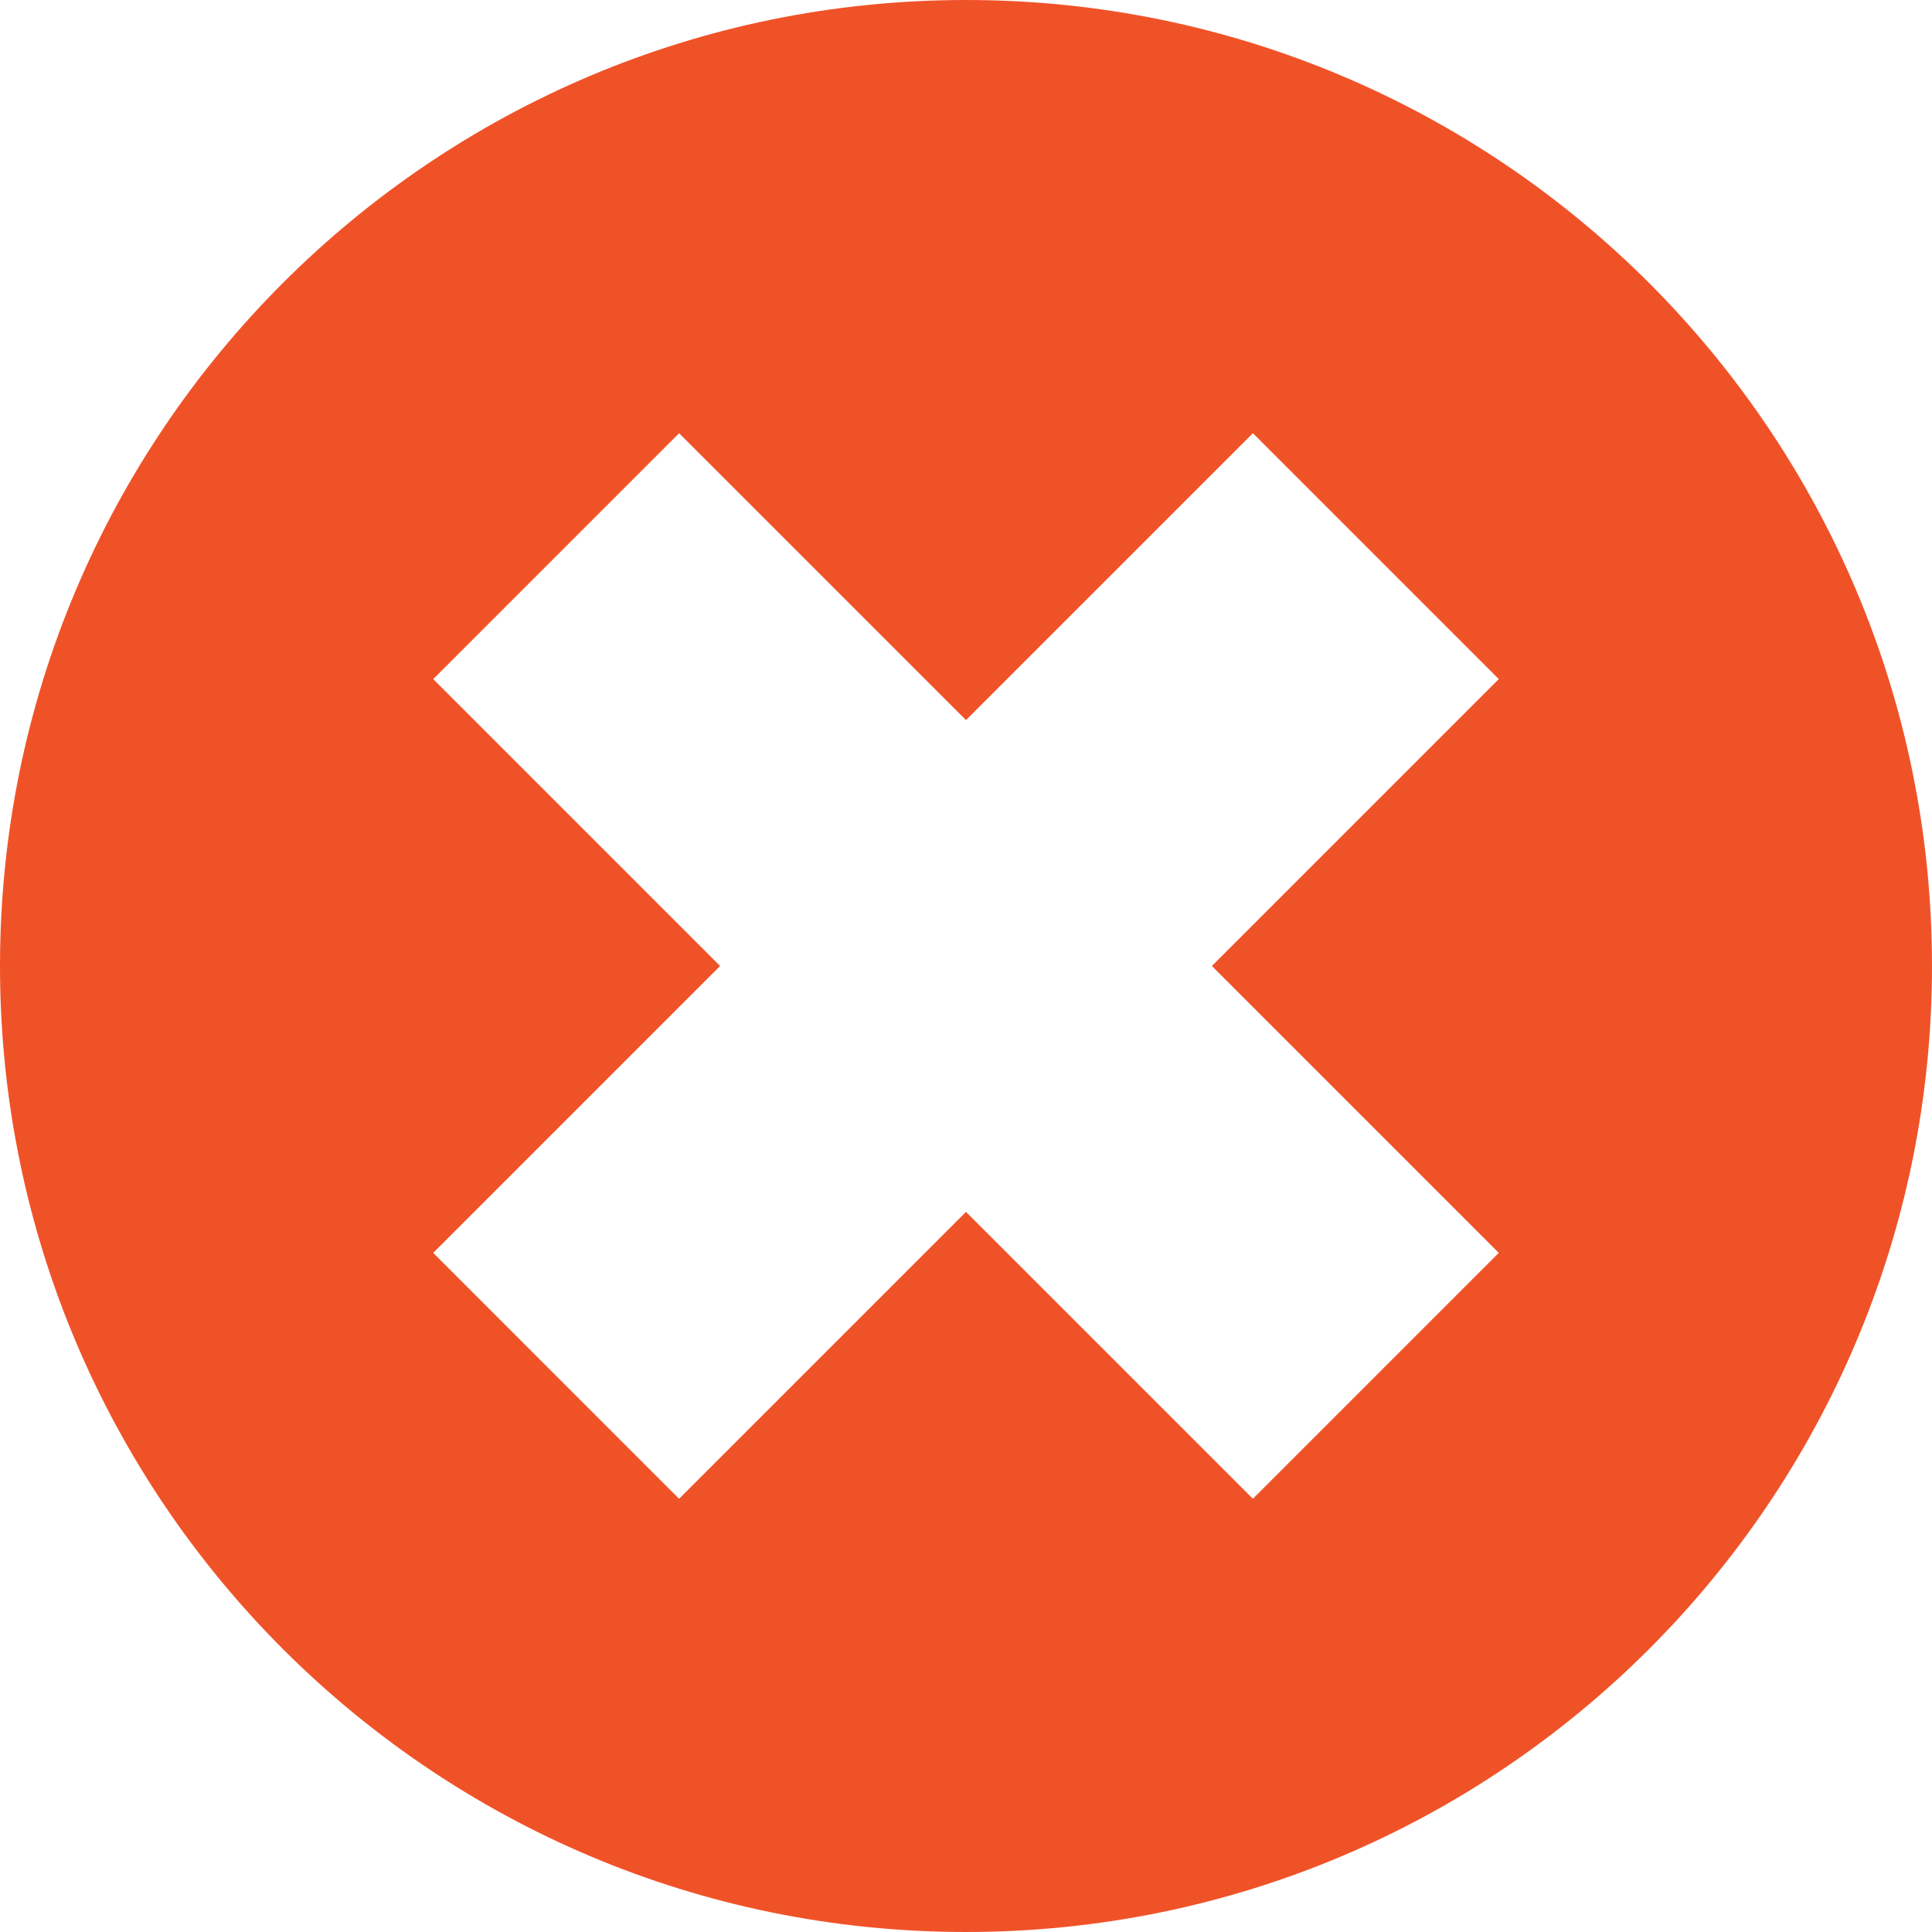
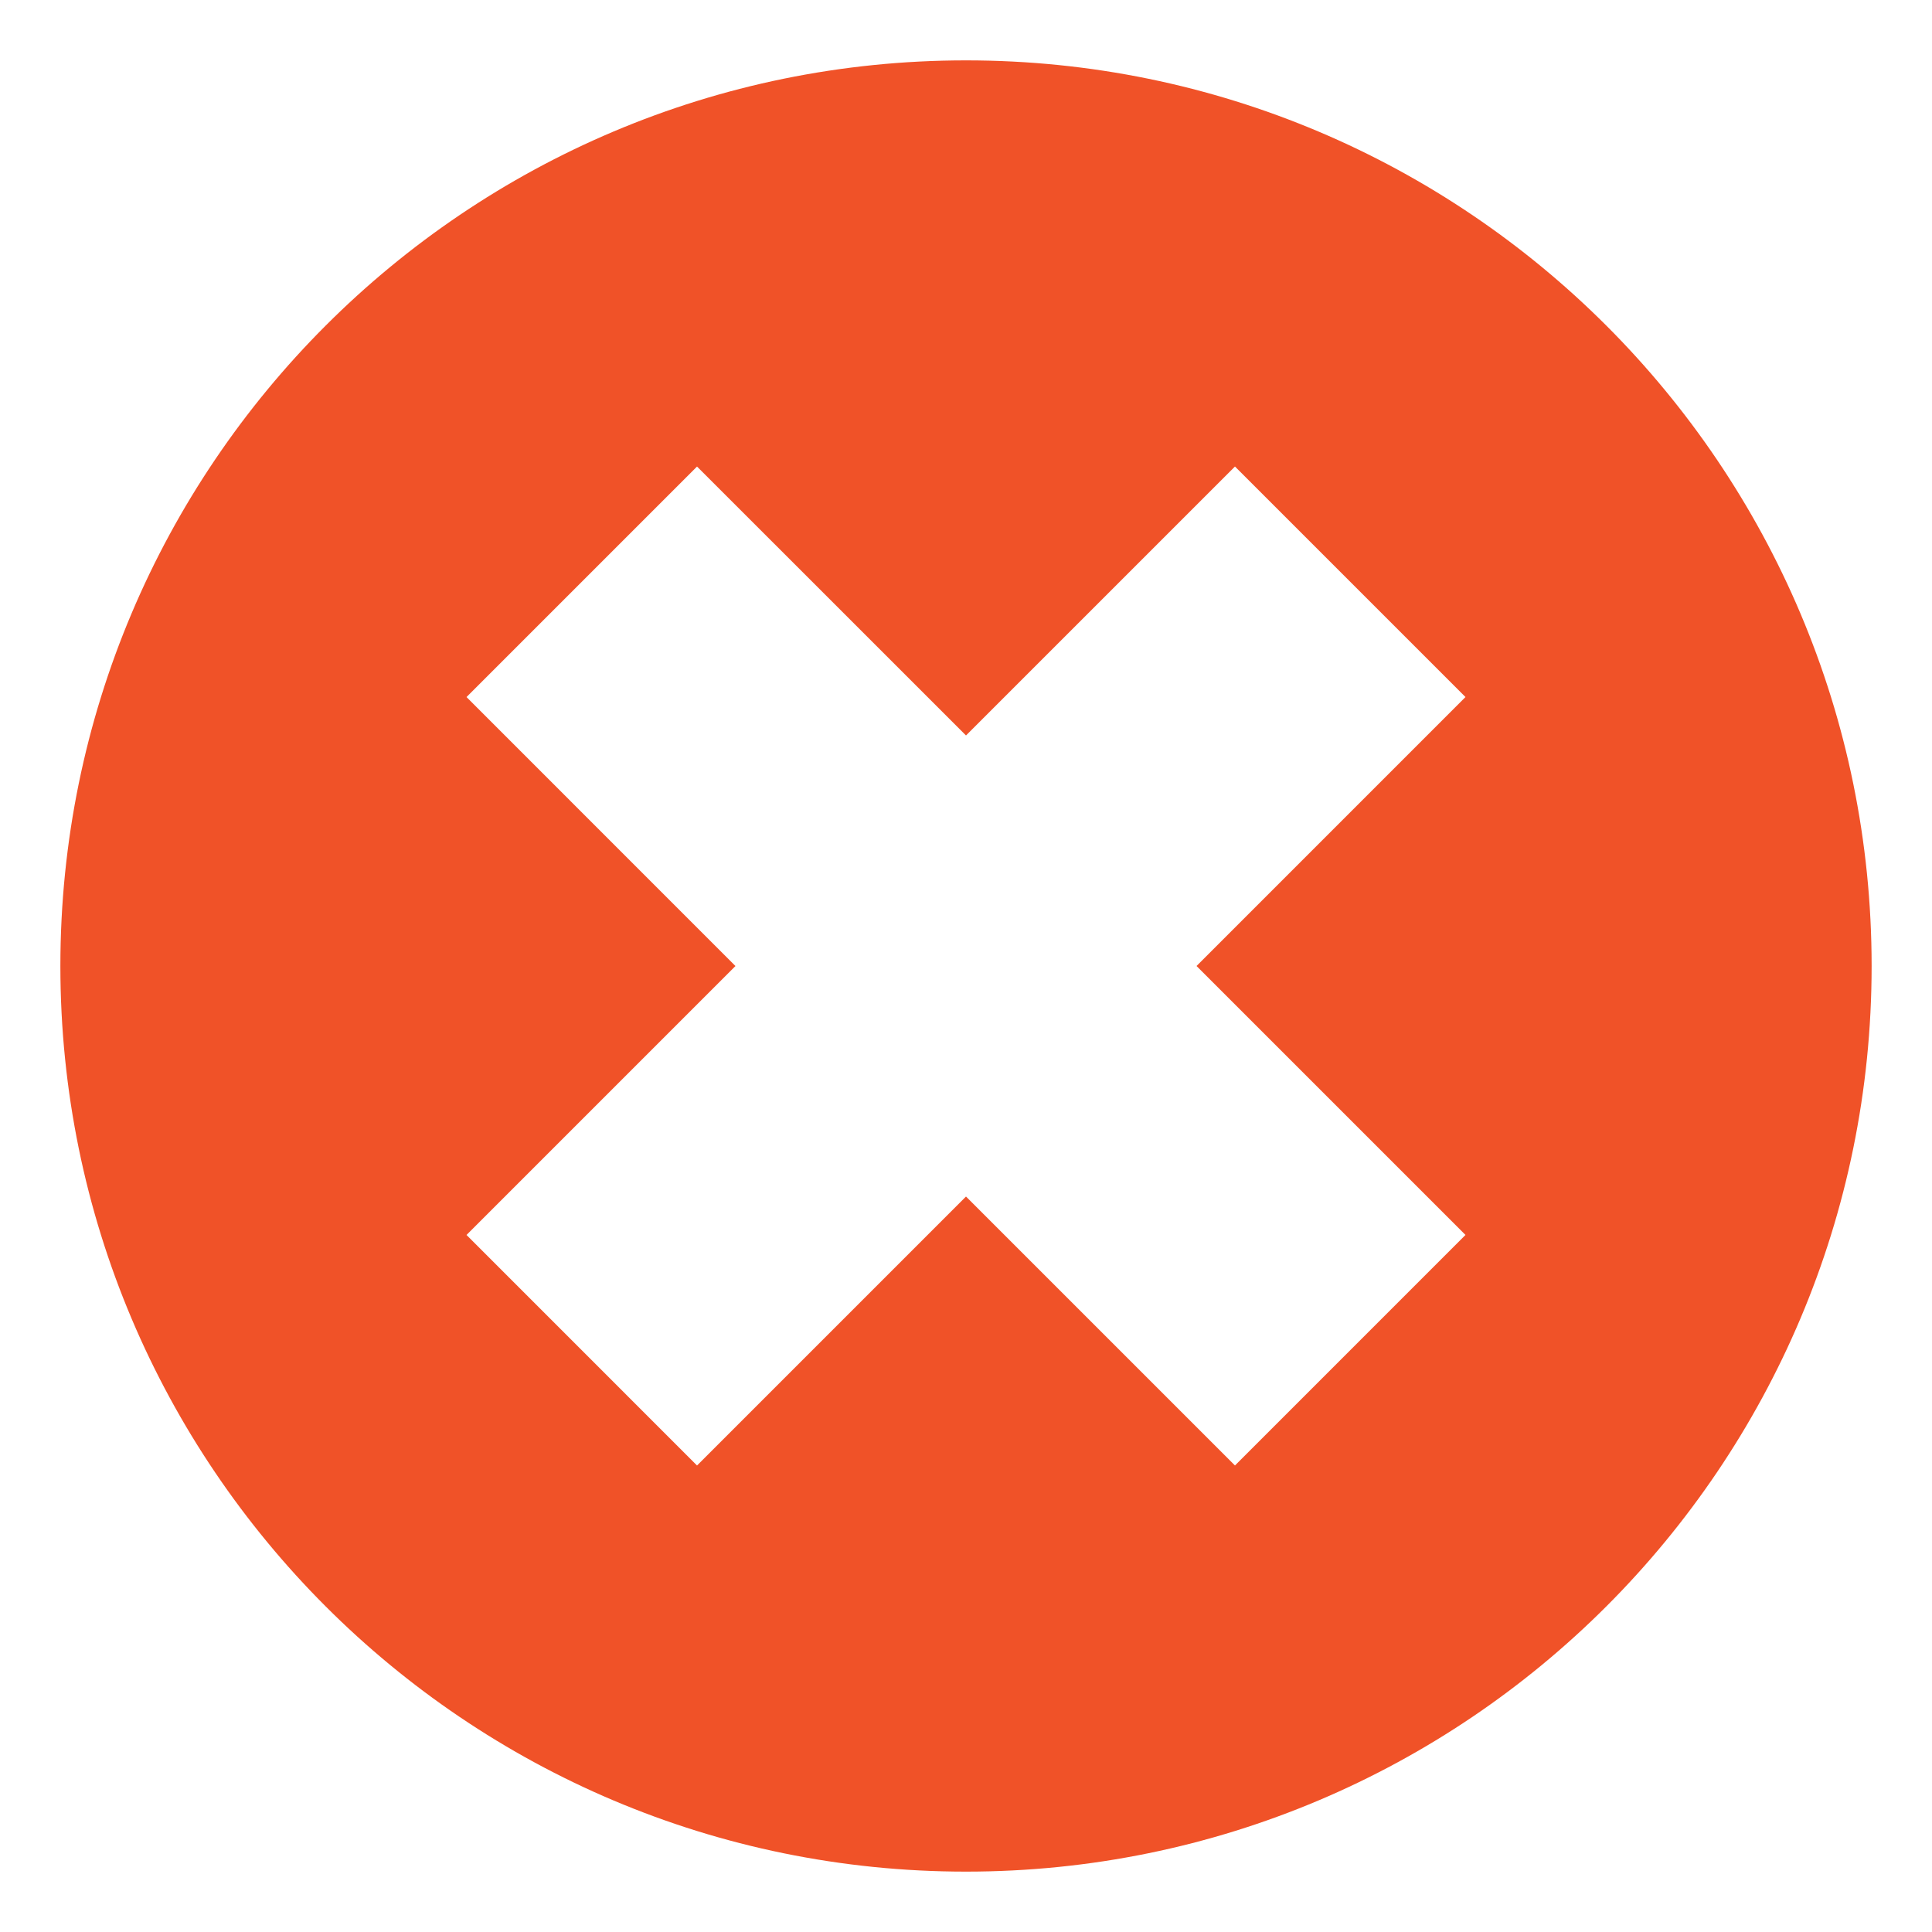
- <svg xmlns="http://www.w3.org/2000/svg" version="1.1" id="Layer_1" x="0px" y="0px" viewBox="0 0 426.667 426.667" style="enable-background:new 0 0 426.667 426.667;" xml:space="preserve">
-   <path style="fill:#F05228;" d="M213.333,0C95.514,0,0,95.514,0,213.333s95.514,213.333,213.333,213.333  s213.333-95.514,213.333-213.333S331.153,0,213.333,0z M330.995,276.689l-54.302,54.306l-63.36-63.356l-63.36,63.36l-54.302-54.31  l63.356-63.356l-63.356-63.36l54.302-54.302l63.36,63.356l63.36-63.356l54.302,54.302l-63.356,63.36L330.995,276.689z" />
-   <g>
+ <svg xmlns="http://www.w3.org/2000/svg" version="1.1" id="Layer_1" x="0px" y="0px" viewBox="0 0 64 64" xml:space="preserve" width="64" height="64">
+   <defs id="defs37" />
+   <path style="fill:#f05228;stroke-width:0.141" d="M 32,2 C 15.432,2 2,15.432 2,32 2,48.568 15.432,62 32,62 48.568,62 62,48.568 62,32 62,15.432 48.568,2 32,2 Z M 48.546,40.909 40.91,48.546 32,39.637 l -8.91,8.91 -7.636,-7.637 8.909,-8.909 -8.909,-8.91 7.636,-7.636 L 32,24.363 l 8.91,-8.909 7.636,7.636 -8.909,8.91 z" id="path2" />
+   <g id="g4" transform="translate(1,1)">
</g>
-   <g>
+   <g id="g6" transform="translate(1,1)">
</g>
-   <g>
+   <g id="g8" transform="translate(1,1)">
</g>
-   <g>
+   <g id="g10" transform="translate(1,1)">
</g>
-   <g>
+   <g id="g12" transform="translate(1,1)">
</g>
-   <g>
+   <g id="g14" transform="translate(1,1)">
</g>
-   <g>
+   <g id="g16" transform="translate(1,1)">
</g>
-   <g>
+   <g id="g18" transform="translate(1,1)">
</g>
-   <g>
+   <g id="g20" transform="translate(1,1)">
</g>
-   <g>
+   <g id="g22" transform="translate(1,1)">
</g>
-   <g>
+   <g id="g24" transform="translate(1,1)">
</g>
-   <g>
+   <g id="g26" transform="translate(1,1)">
</g>
-   <g>
+   <g id="g28" transform="translate(1,1)">
</g>
-   <g>
+   <g id="g30" transform="translate(1,1)">
</g>
-   <g>
+   <g id="g32" transform="translate(1,1)">
</g>
</svg>
